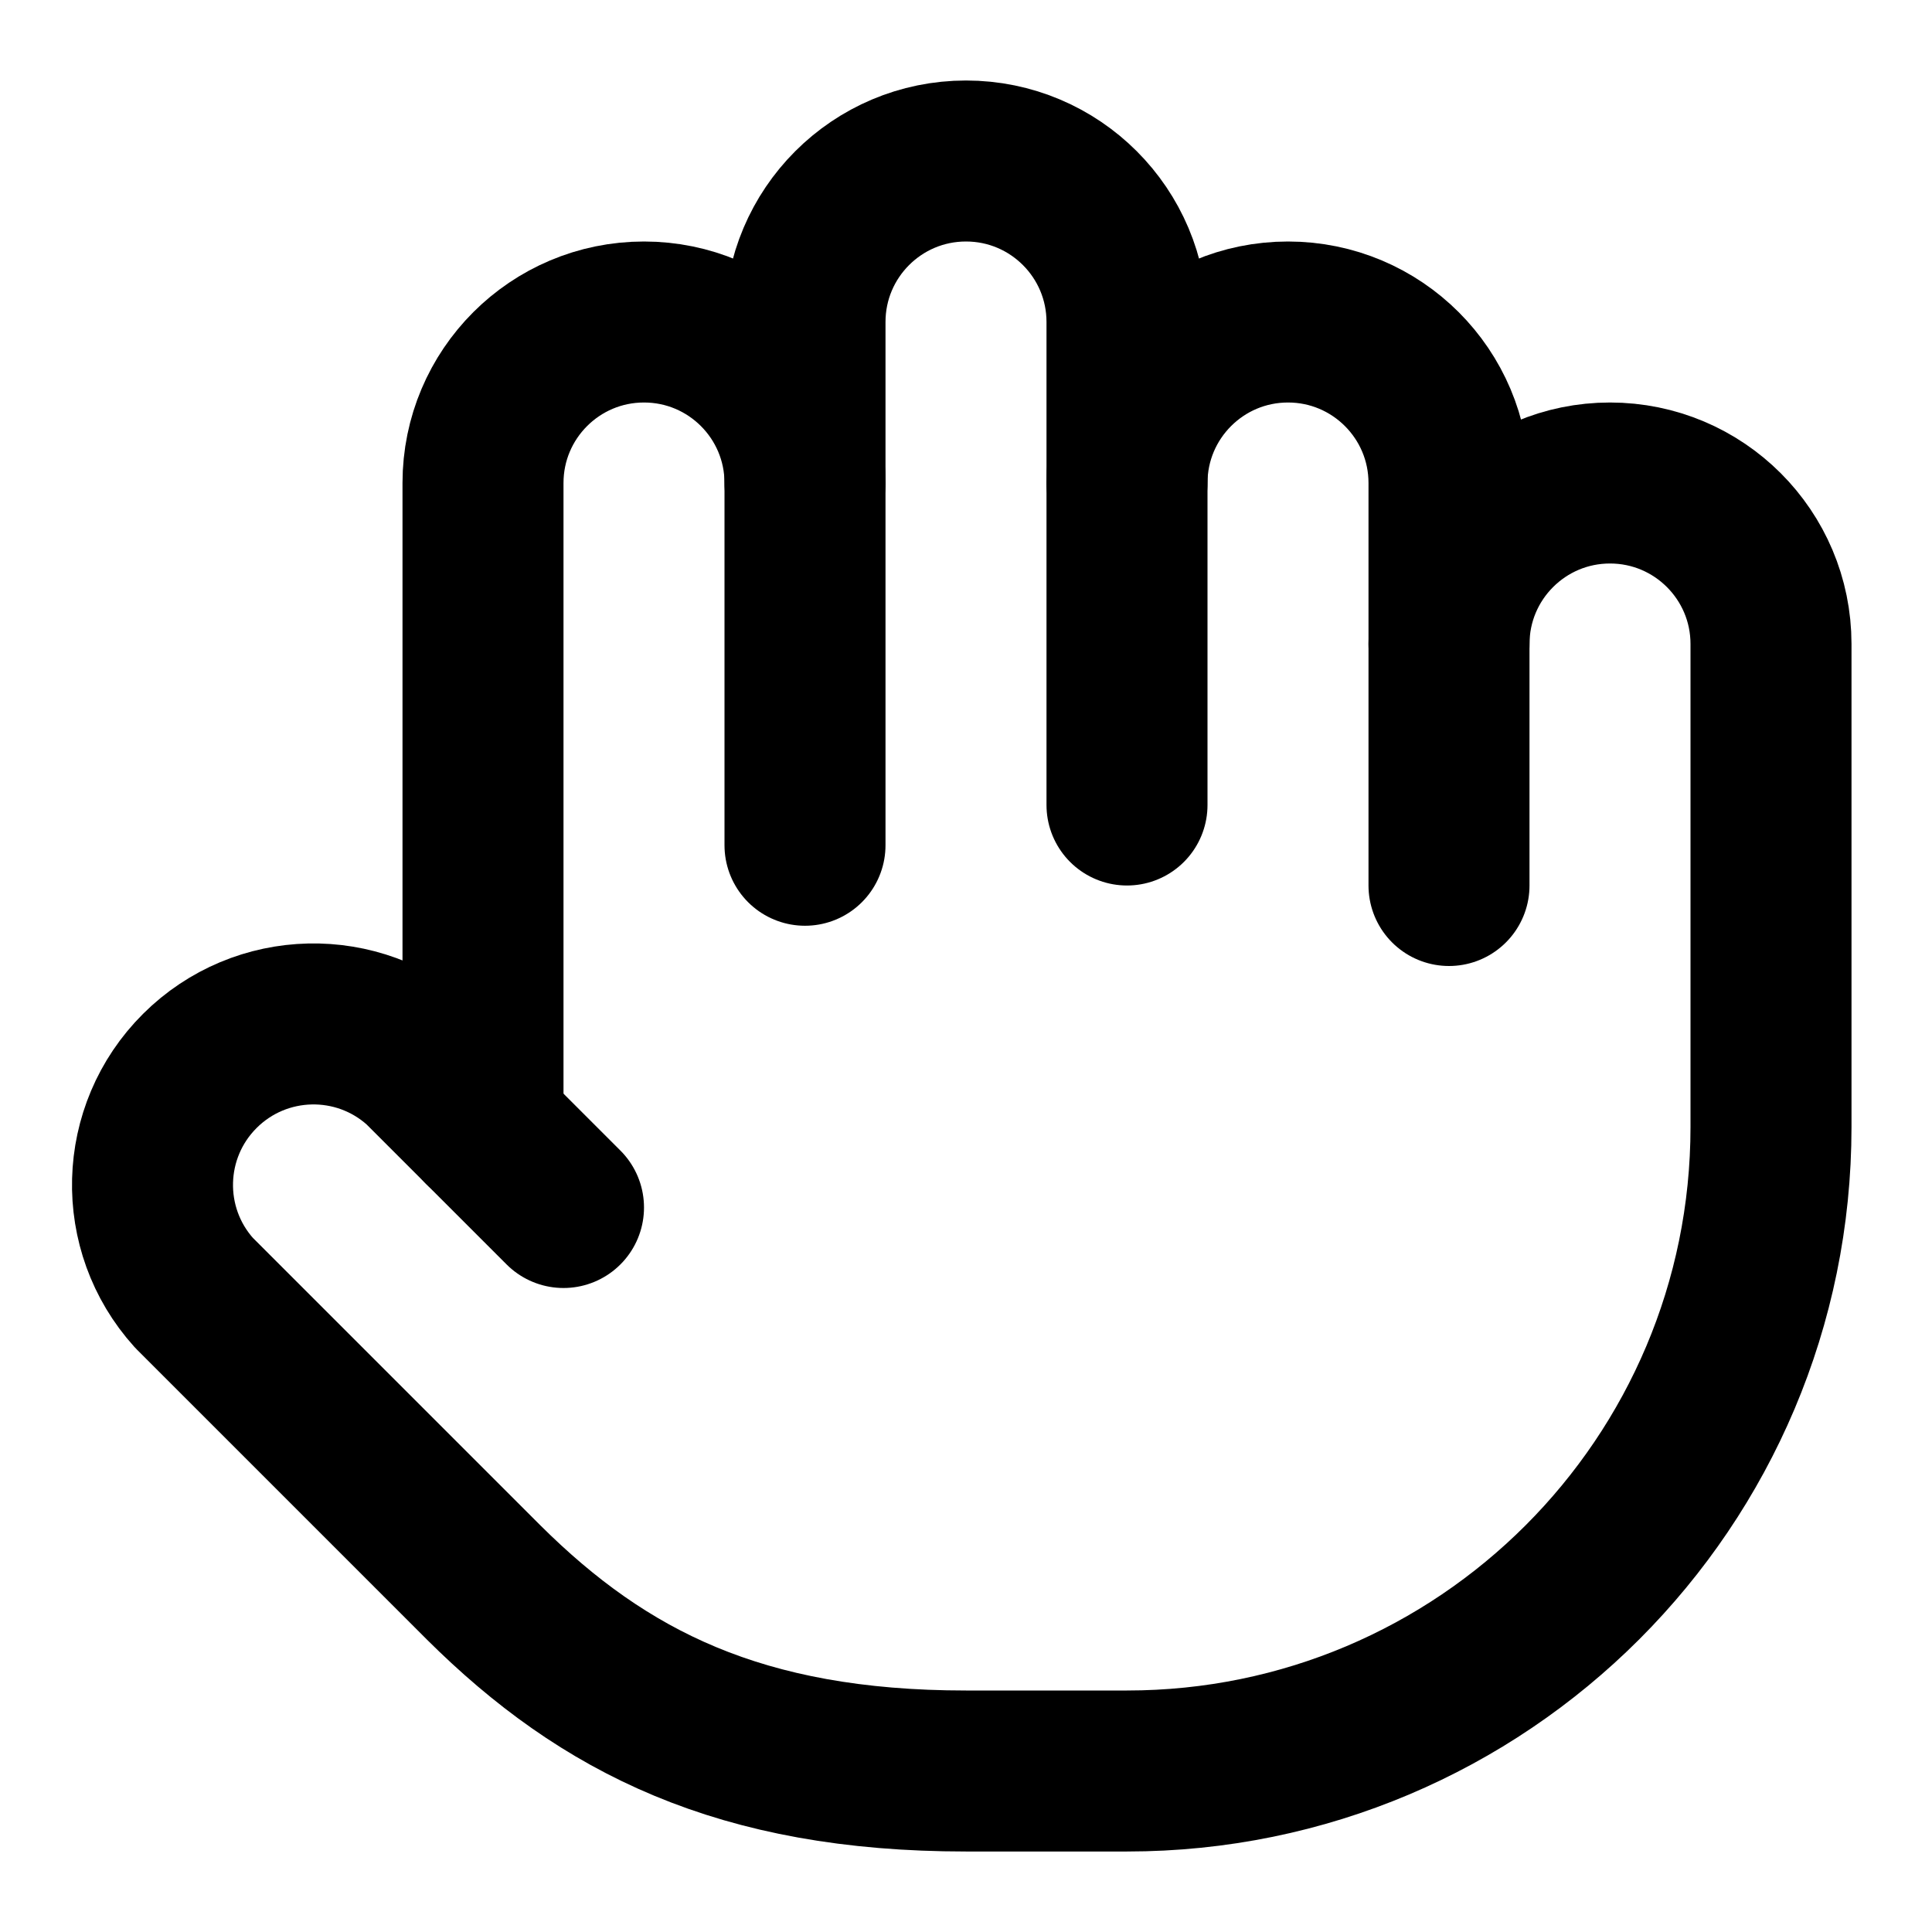
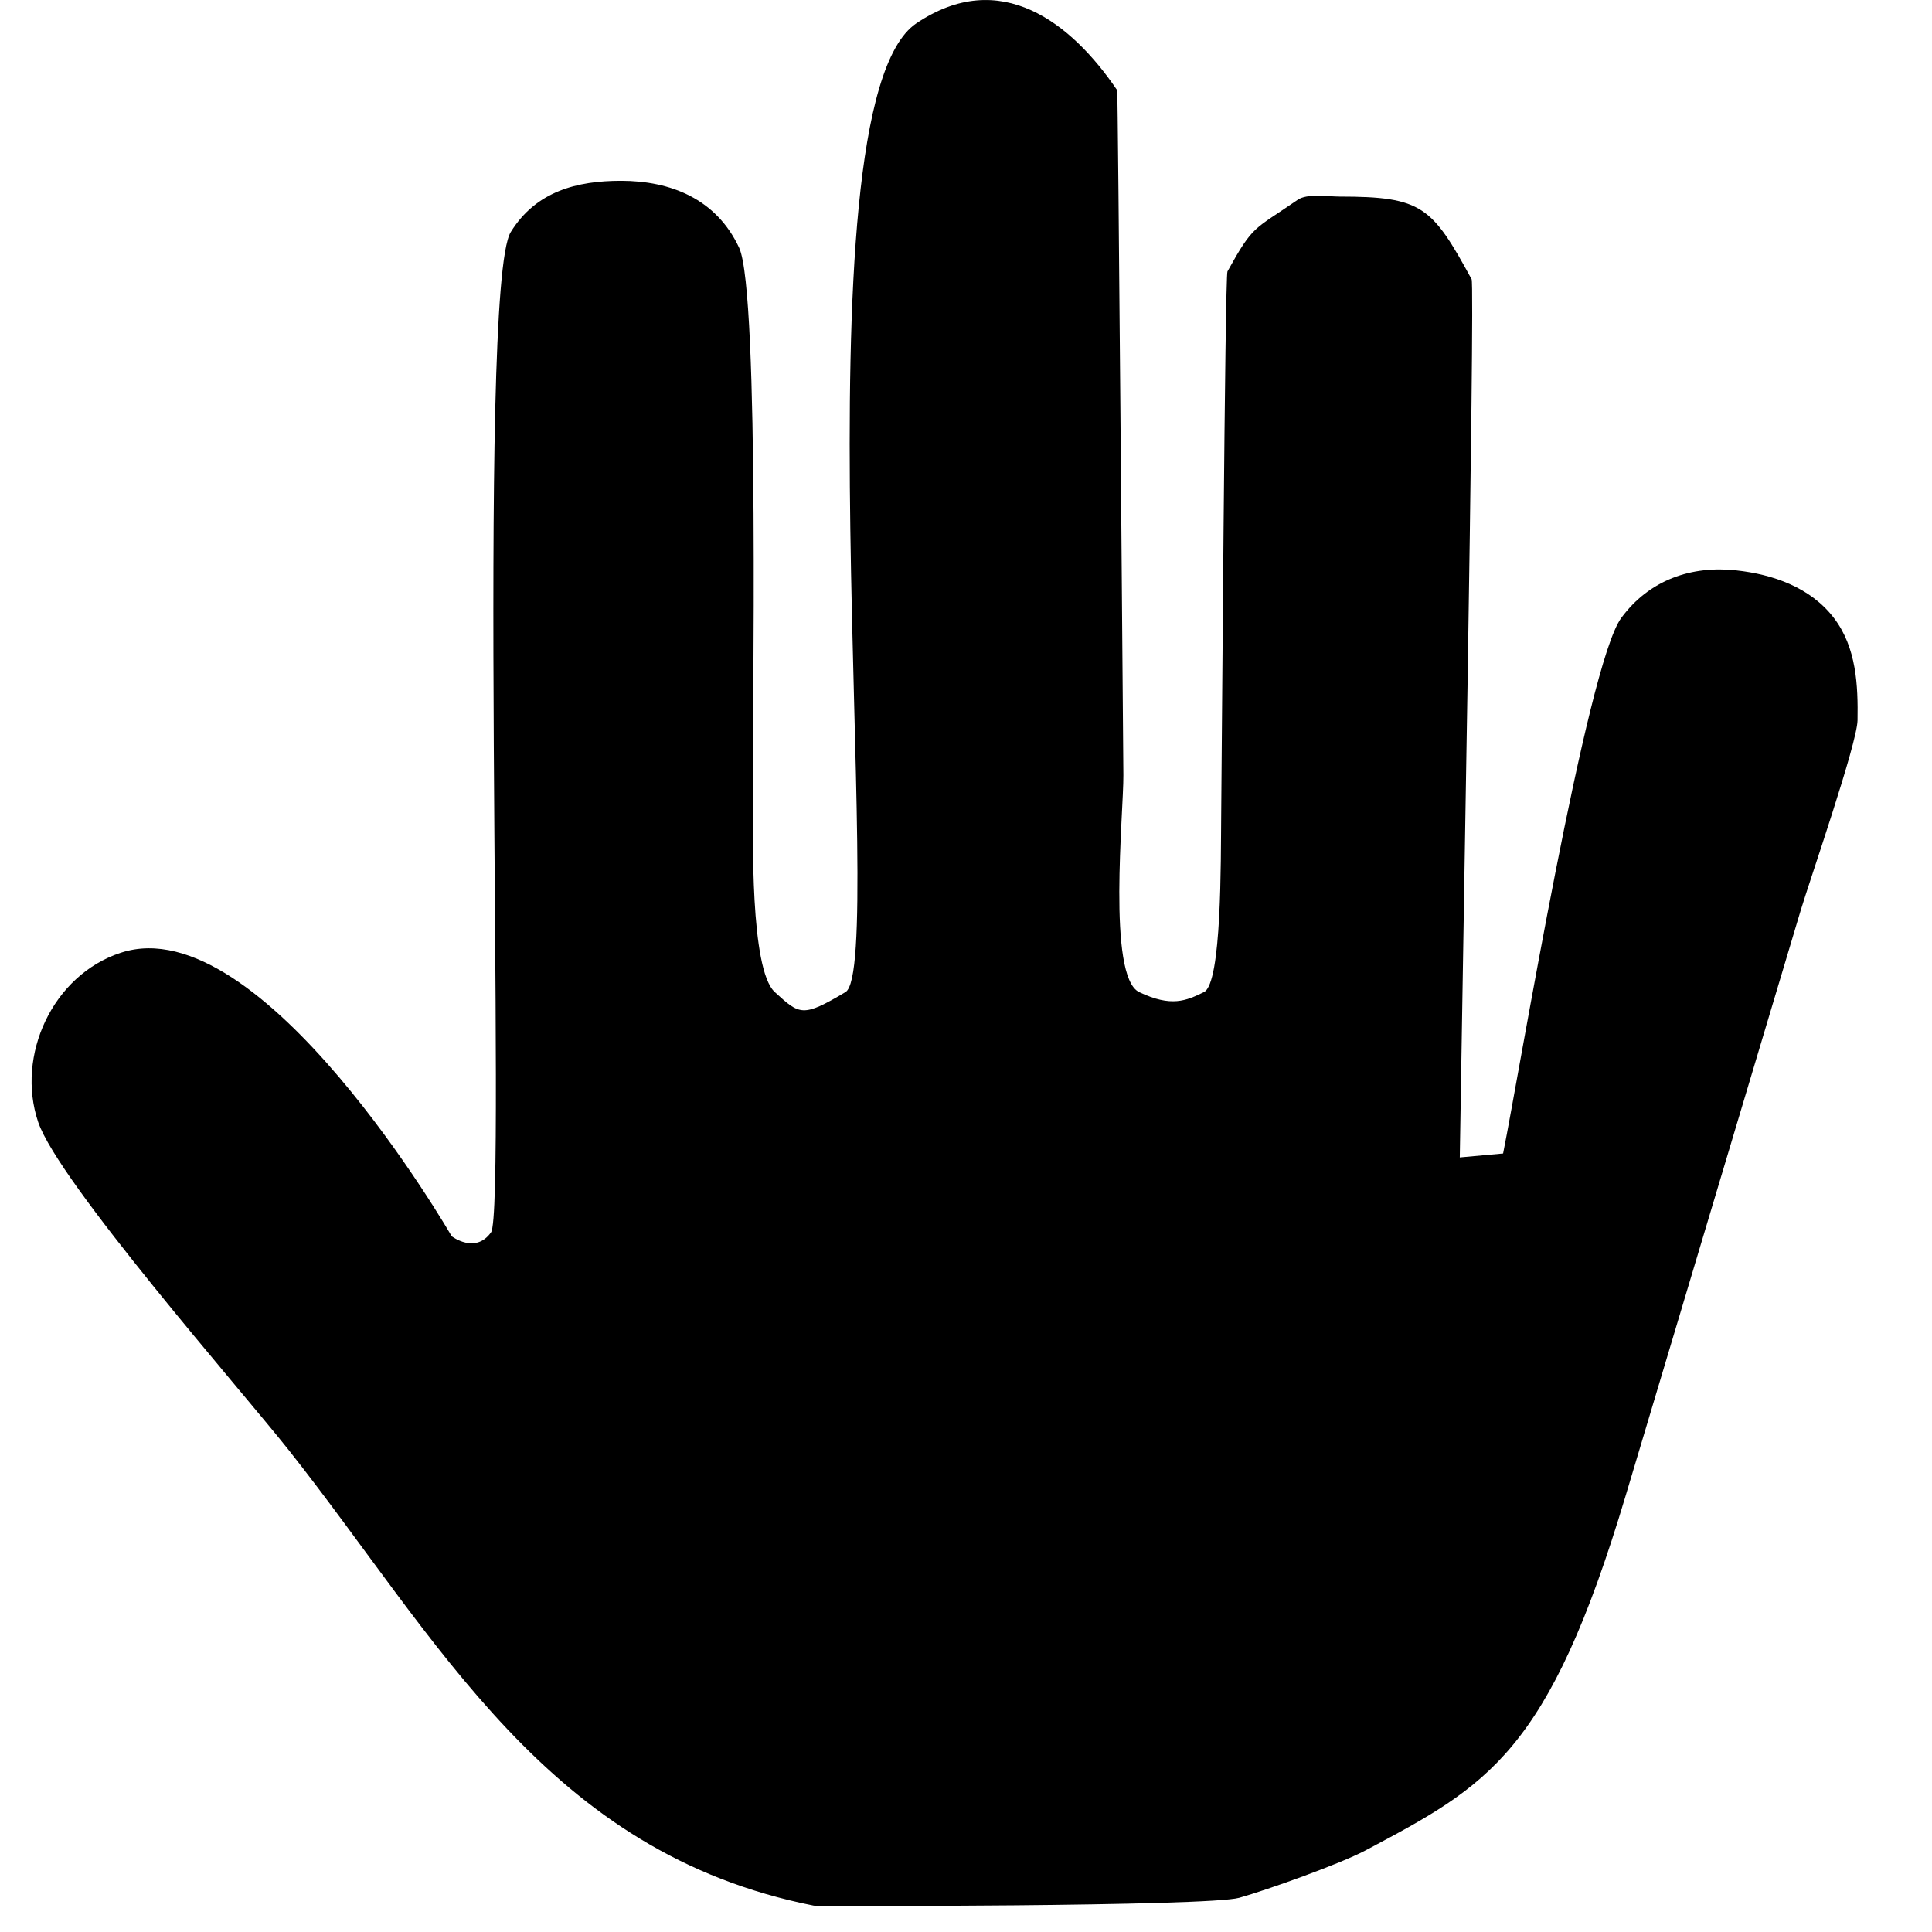
- <svg xmlns="http://www.w3.org/2000/svg" width="24" height="24" viewBox="0 0 24 24" fill="none" stroke="currentColor" stroke-width="2" stroke-linecap="round" stroke-linejoin="round">
-   <path d="M18 11V6a2 2 0 0 0-2-2a2 2 0 0 0-2 2" />
-   <path d="M14 10V4a2 2 0 0 0-2-2a2 2 0 0 0-2 2v2" />
-   <path d="M10 10.5V6a2 2 0 0 0-2-2a2 2 0 0 0-2 2v8" />
-   <path d="M18 8a2 2 0 1 1 4 0v6a8 8 0 0 1-8 8h-2c-2.8 0-4.5-.86-5.99-2.34l-3.6-3.6a2 2 0 0 1 2.83-2.82L7 15" />
+ <svg xmlns="http://www.w3.org/2000/svg" width="24" height="24" viewBox="0 0 24 24" fill="currentColor">
+   <g id="Layer_1" data-name="Layer 1">
+     <path d="M18.134 14.378 L18.672 14.329 C18.878 13.303 19.71 8.26 20.14 7.676 C20.489 7.202 21.014 7.023 21.573 7.086 C22.018 7.135 22.488 7.293 22.781 7.676 C23.063 8.045 23.082 8.517 23.075 8.948 C23.071 9.236 22.474 10.957 22.367 11.316 L20.196 18.575 C19.236 21.786 18.483 22.179 16.96 22.988 C16.647 23.154 15.752 23.474 15.395 23.575 C15.007 23.685 10.158 23.682 10.111 23.673 C6.789 23.016 5.453 20.371 3.581 18.006 C2.996 17.268 0.724 14.679 0.474 13.938 C0.196 13.113 0.652 12.112 1.502 11.835 C3.251 11.262 5.611 15.357 5.611 15.357 C5.611 15.357 5.905 15.584 6.1 15.308 C6.295 15.032 5.914 3.578 6.345 2.882 C6.659 2.375 7.169 2.246 7.714 2.246 C8.329 2.246 8.898 2.469 9.182 3.078 C9.441 3.634 9.343 9.035 9.353 9.98 C9.357 10.348 9.313 12.04 9.625 12.324 C9.936 12.608 9.968 12.642 10.503 12.324 C11.038 12.005 9.835 1.333 11.383 0.29 C12.427 -0.414 13.31 0.283 13.878 1.121 C13.889 1.137 13.949 8.963 13.955 9.629 C13.959 10.085 13.751 12.132 14.151 12.324 C14.551 12.515 14.734 12.432 14.956 12.324 C15.179 12.215 15.164 10.684 15.17 10.136 C15.177 9.567 15.216 3.429 15.248 3.372 C15.572 2.786 15.571 2.862 16.119 2.483 C16.238 2.4 16.497 2.442 16.642 2.442 C17.67 2.442 17.789 2.567 18.281 3.469 C18.326 3.553 18.149 13.247 18.134 14.378 Z" />
+   </g>
</svg>
